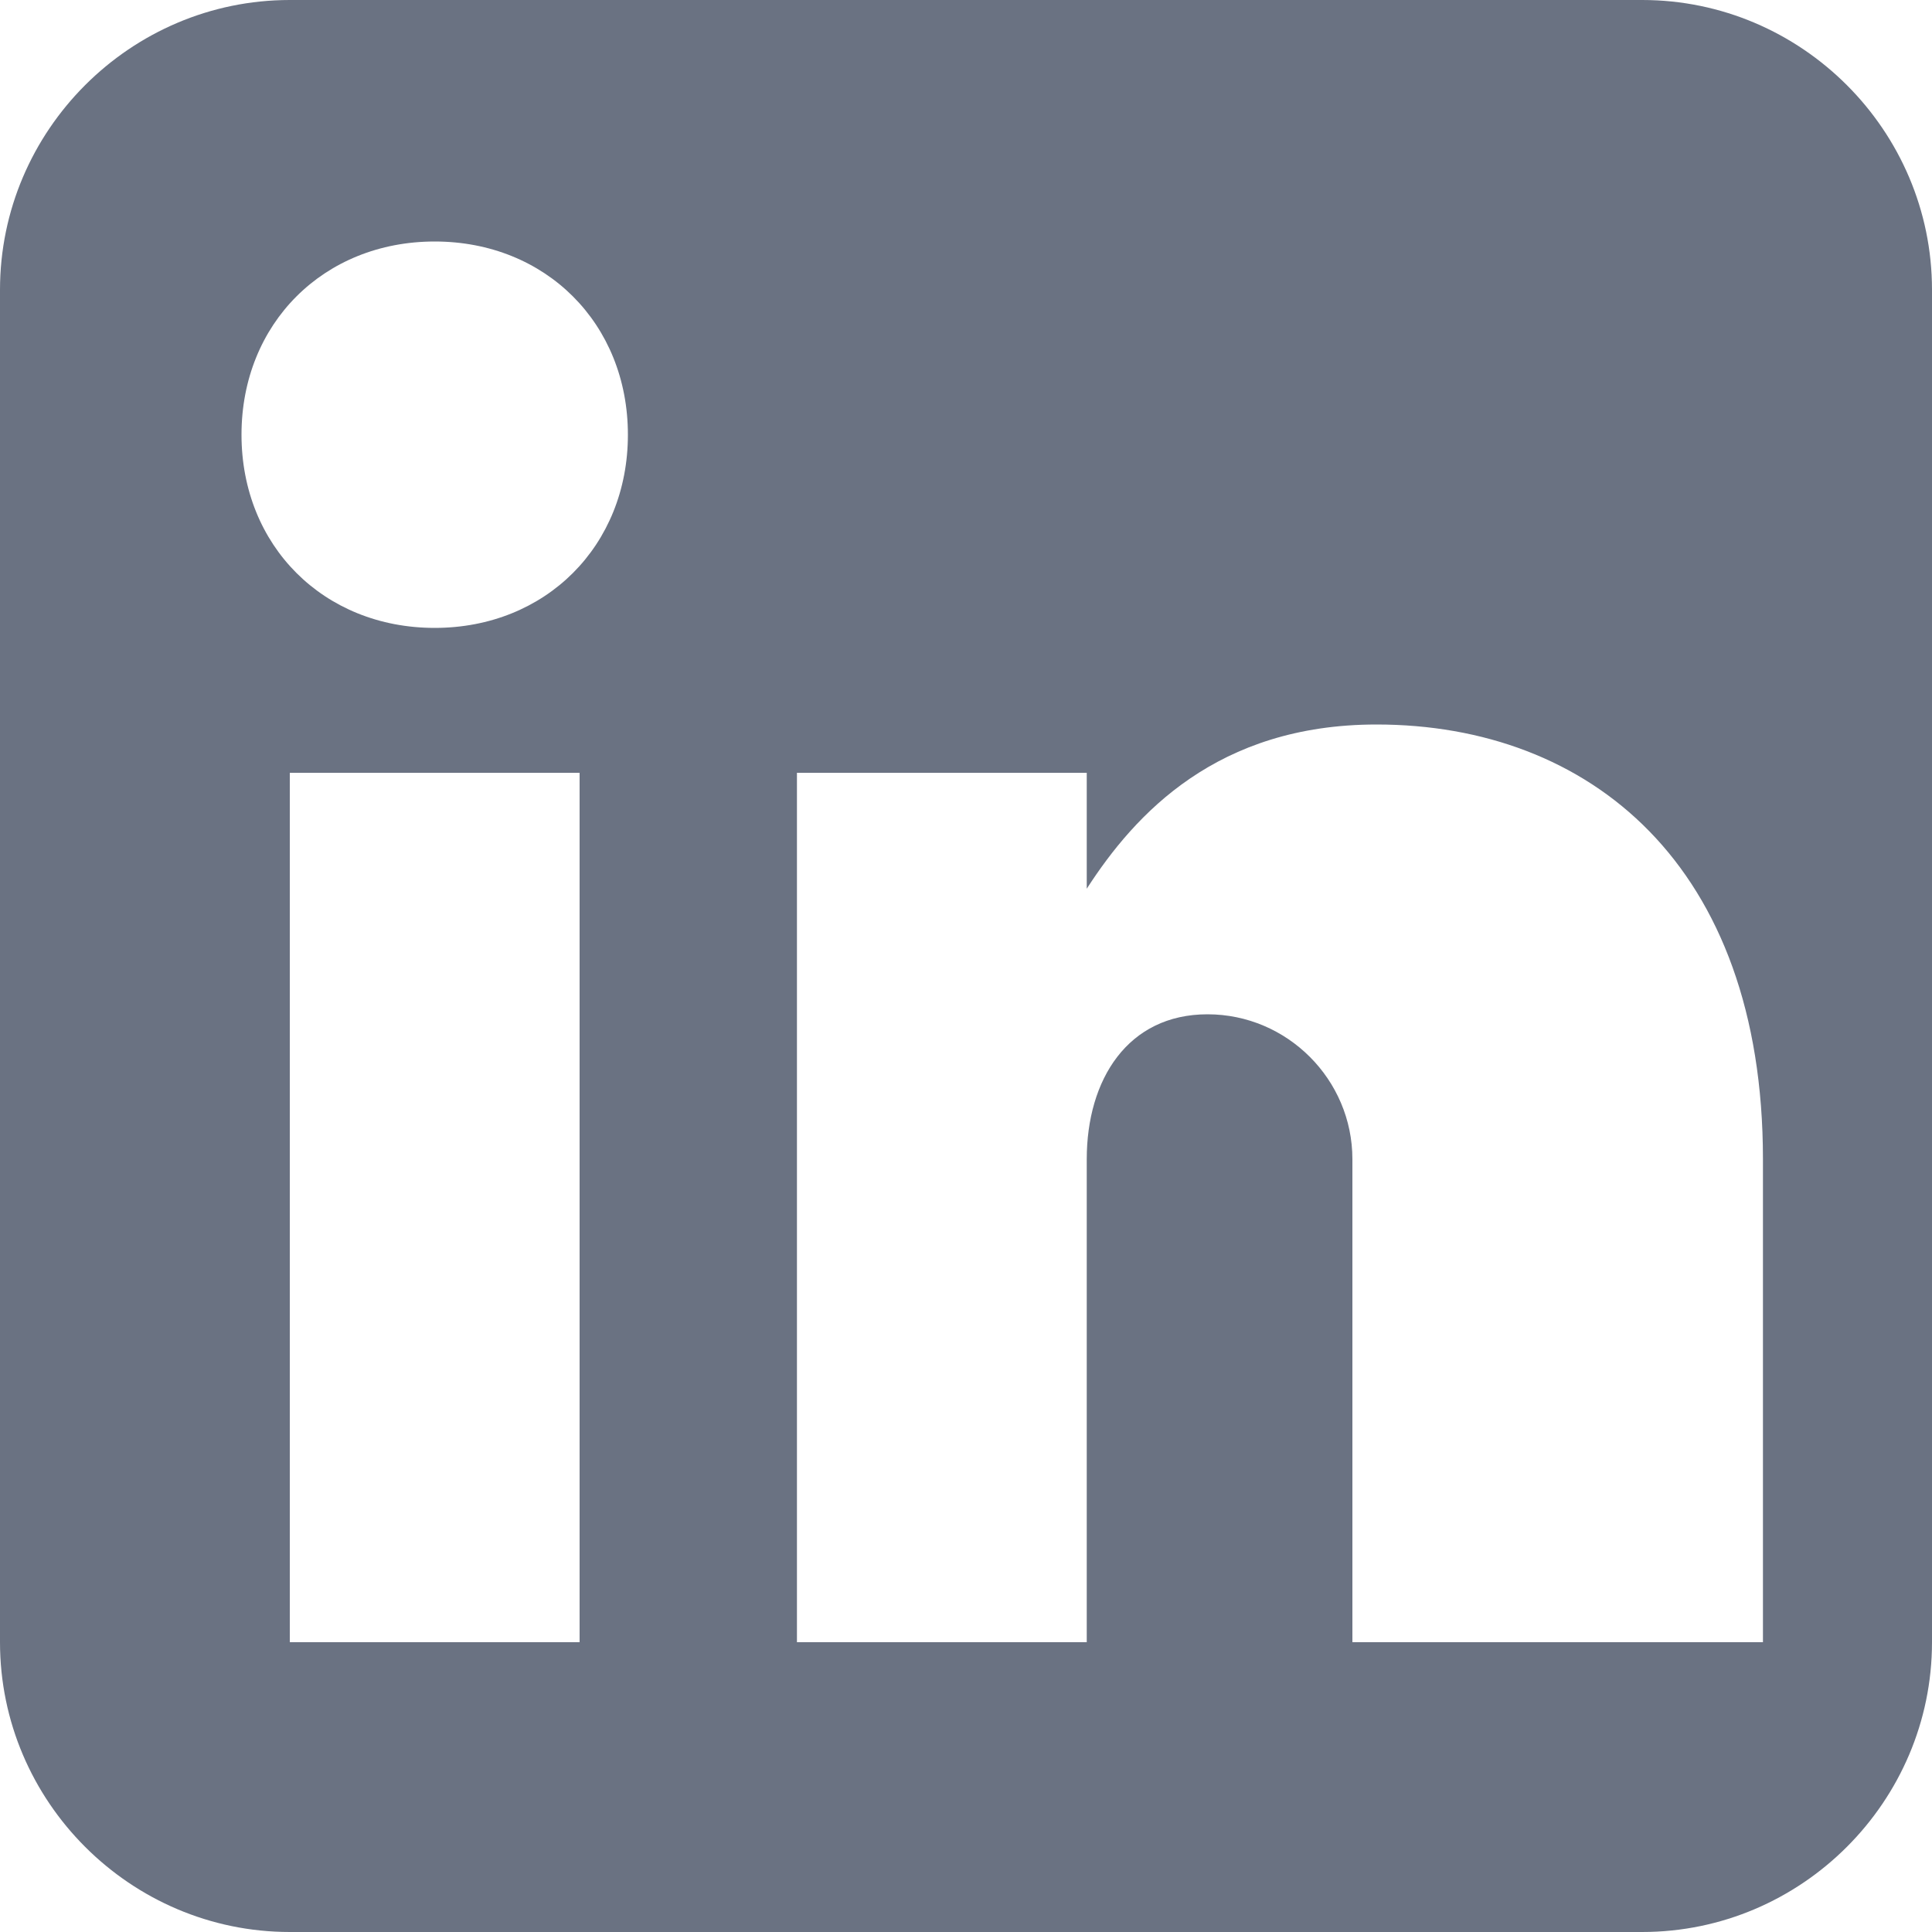
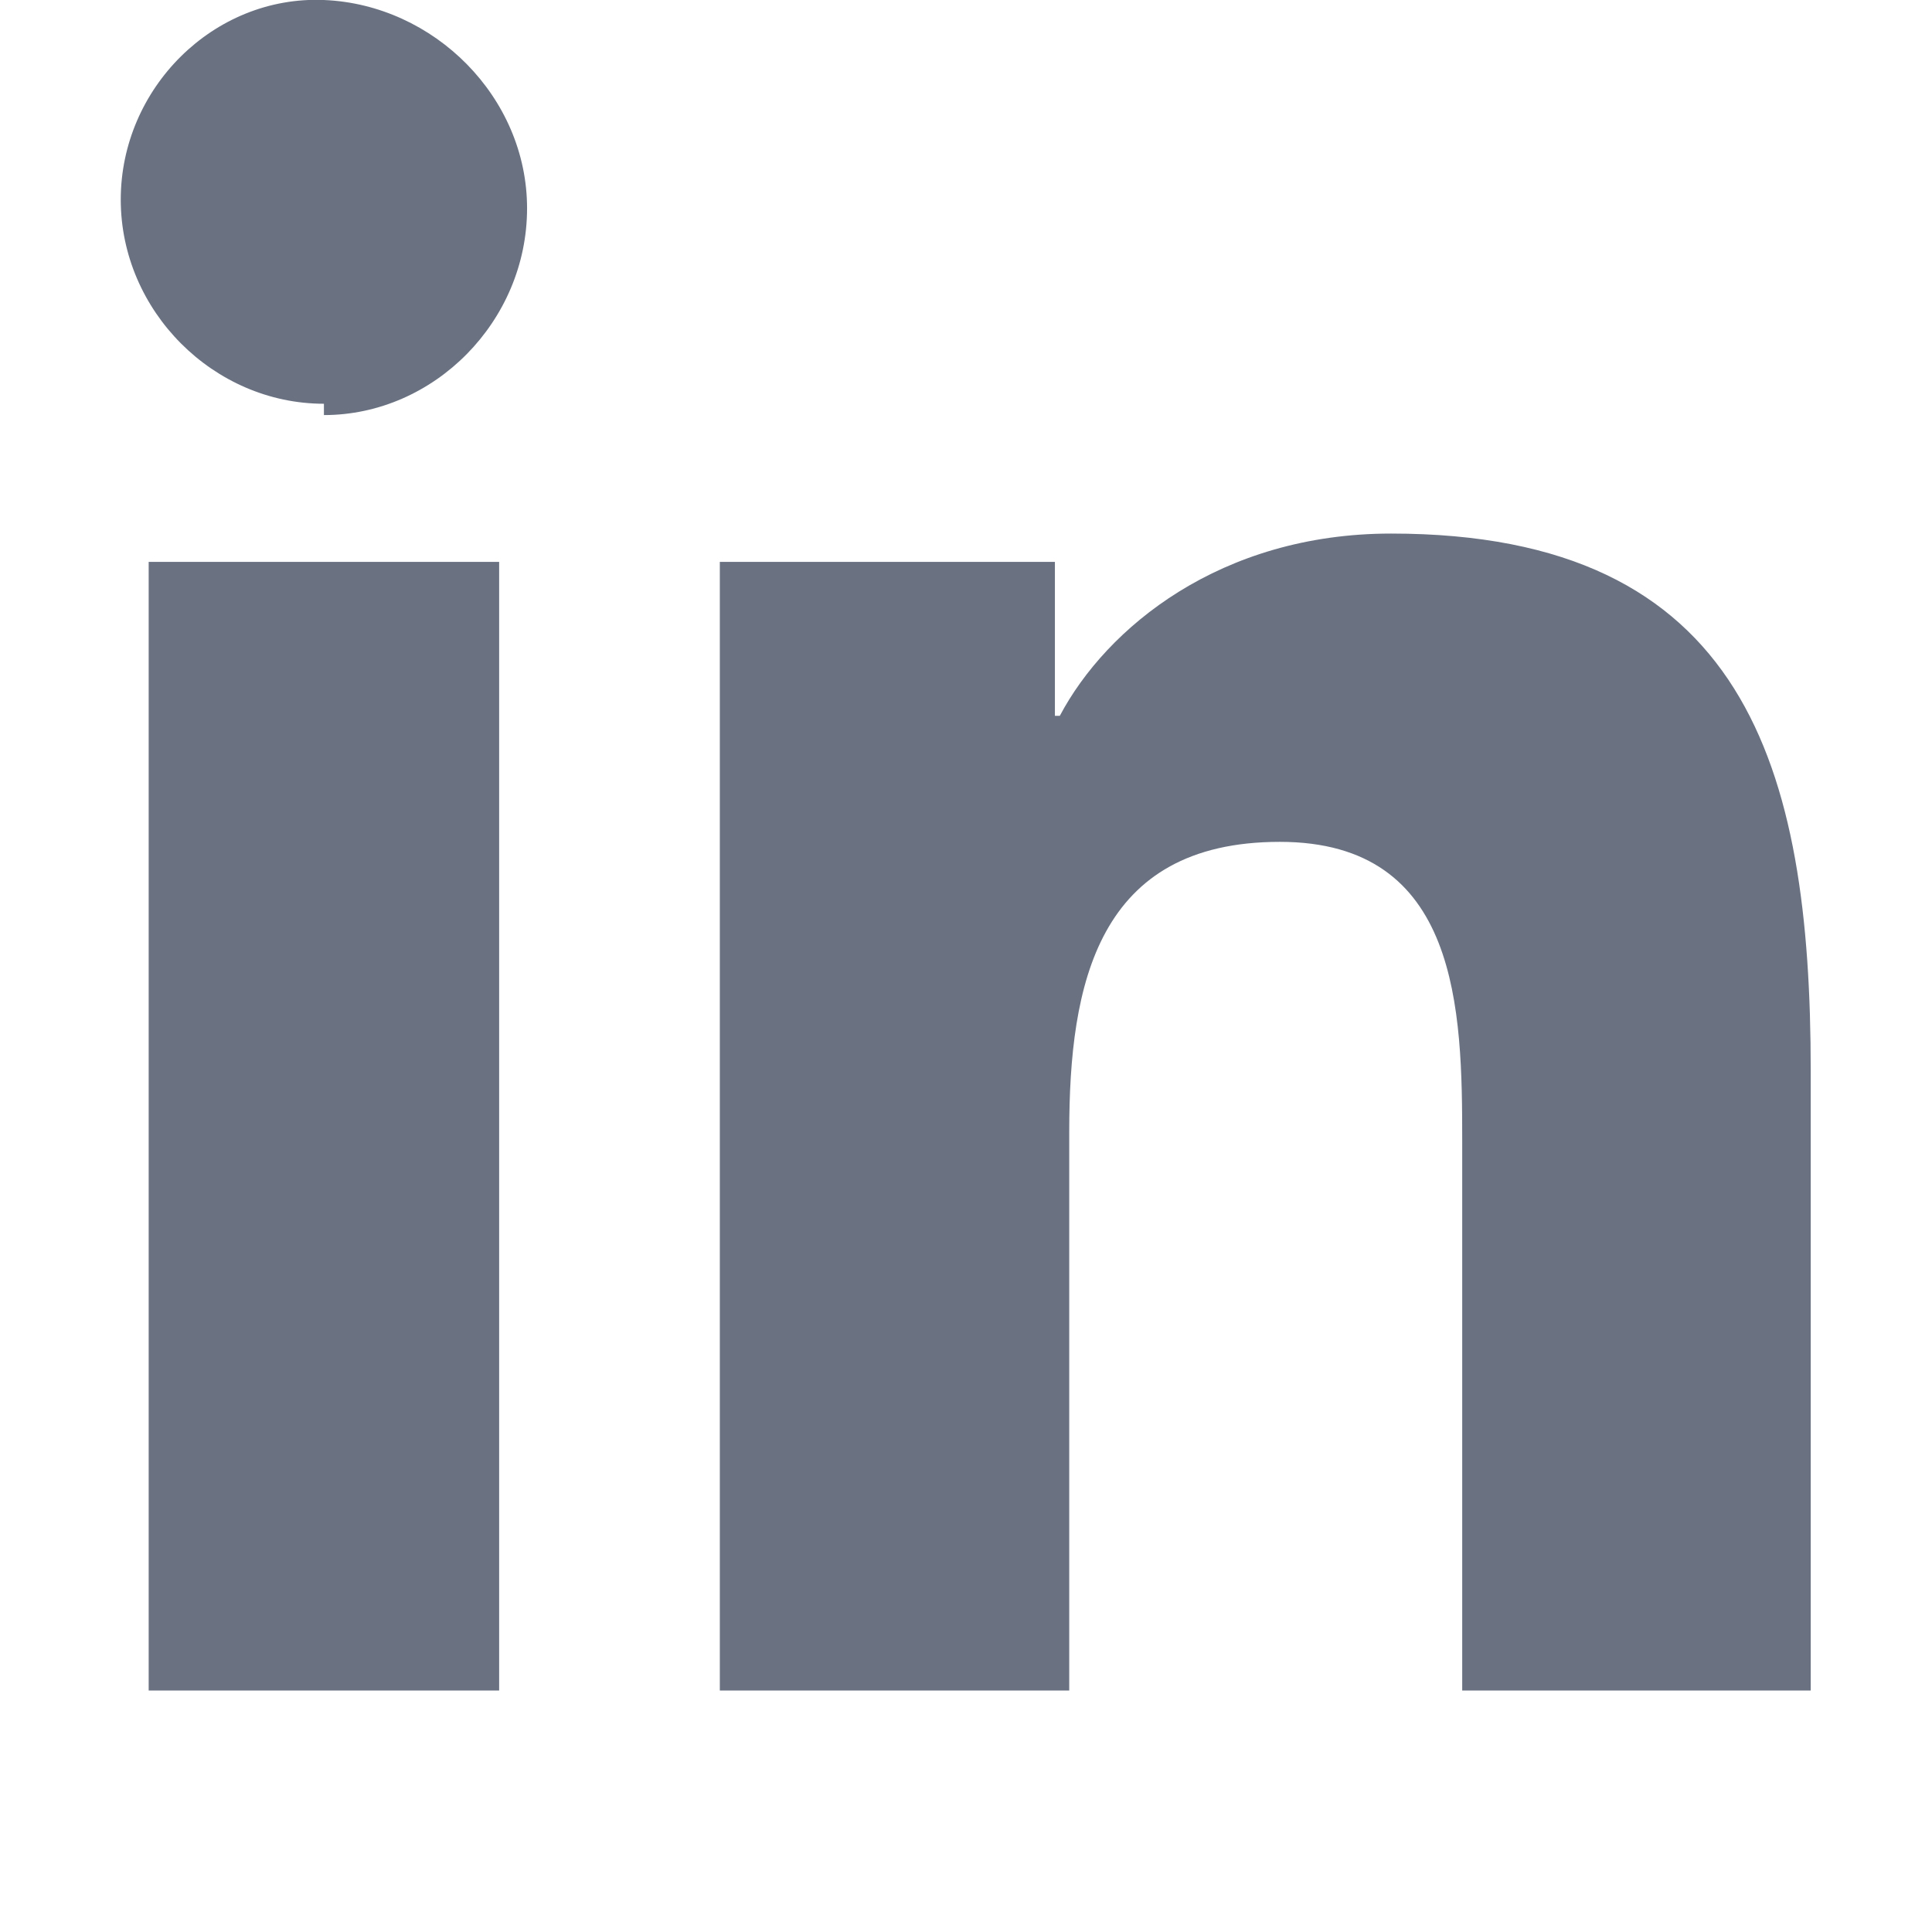
- <svg xmlns="http://www.w3.org/2000/svg" width="16" height="16" viewBox="0 0 16 16" fill="none">
-   <path d="M13.6 0H2.4C1.08 0 0 1.08 0 2.4v11.2C0 14.92 1.08 16 2.4 16h11.2c1.32 0 2.4-1.08 2.4-2.4V2.4C16 1.08 14.92 0 13.6 0zM4.8 13.6H2.4V6.4h2.4v7.2zM3.6 5.2C2.68 5.2 2 4.52 2 3.6S2.68 2 3.6 2s1.6.68 1.6 1.6-.68 1.6-1.6 1.6zm10 8.4h-2.4V9.6c0-.66-.54-1.2-1.2-1.2S9 8.94 9 9.6v4H6.6V6.4H9V7.36c.4-.62 1.08-1.36 2.4-1.36 1.76 0 3.2 1.16 3.2 3.6v4z" fill="#6A7282" />
+ <svg xmlns="http://www.w3.org/2000/svg" viewBox="0 0 448 512" width="50" height="50" fill="#6A7282">
+   <path d="M100.28 448H7.4V148.9h92.88zm-46.44-341C24.6 107 0 82.4 0 52.9 0 23.4 24.6-1.2 53.84 0c29.24 1.2 53.84 25.8 53.84 55.2 0 29.9-24.6 54.8-53.84 54.8zM447.9 448h-92.4V302.4c0-34.7-.7-79.3-48.34-79.3-48.4 0-55.8 37.8-55.8 76.8V448h-92.6V148.9h88.8v40.8h1.3c12.4-23.4 42.6-48.3 87.8-48.3 94 0 111.2 61.9 111.2 142.3V448z" />
</svg>
